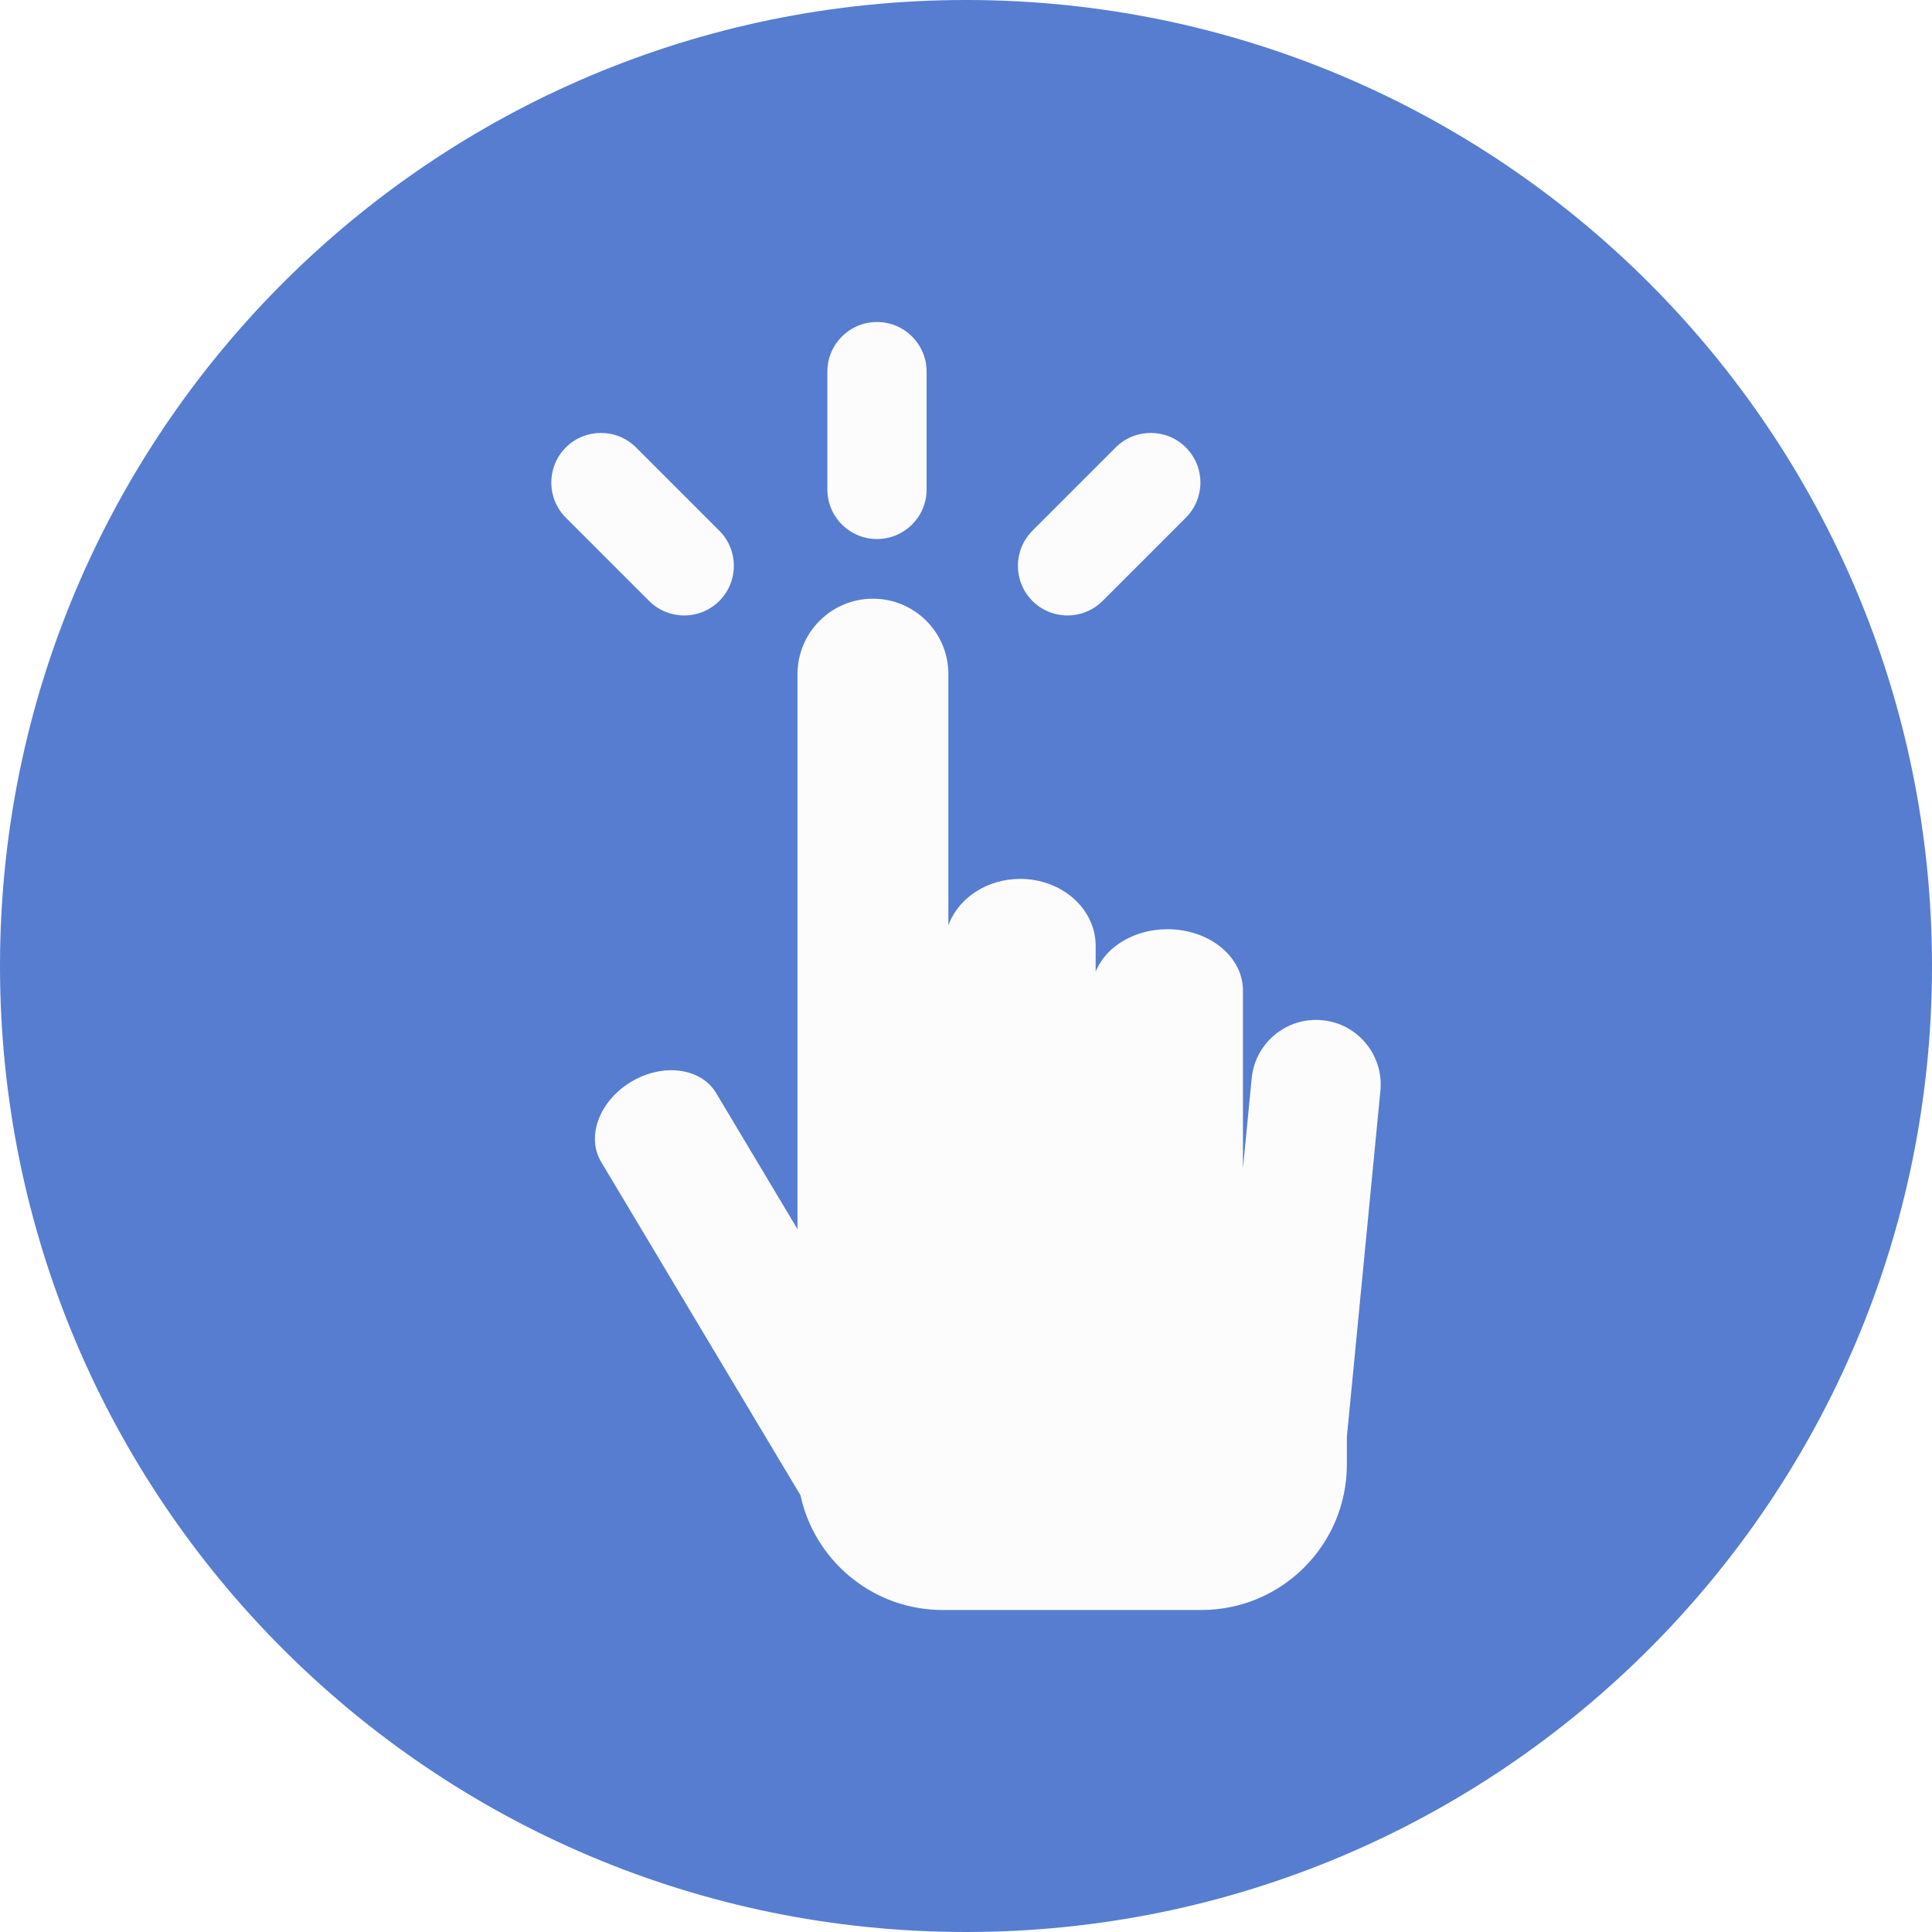
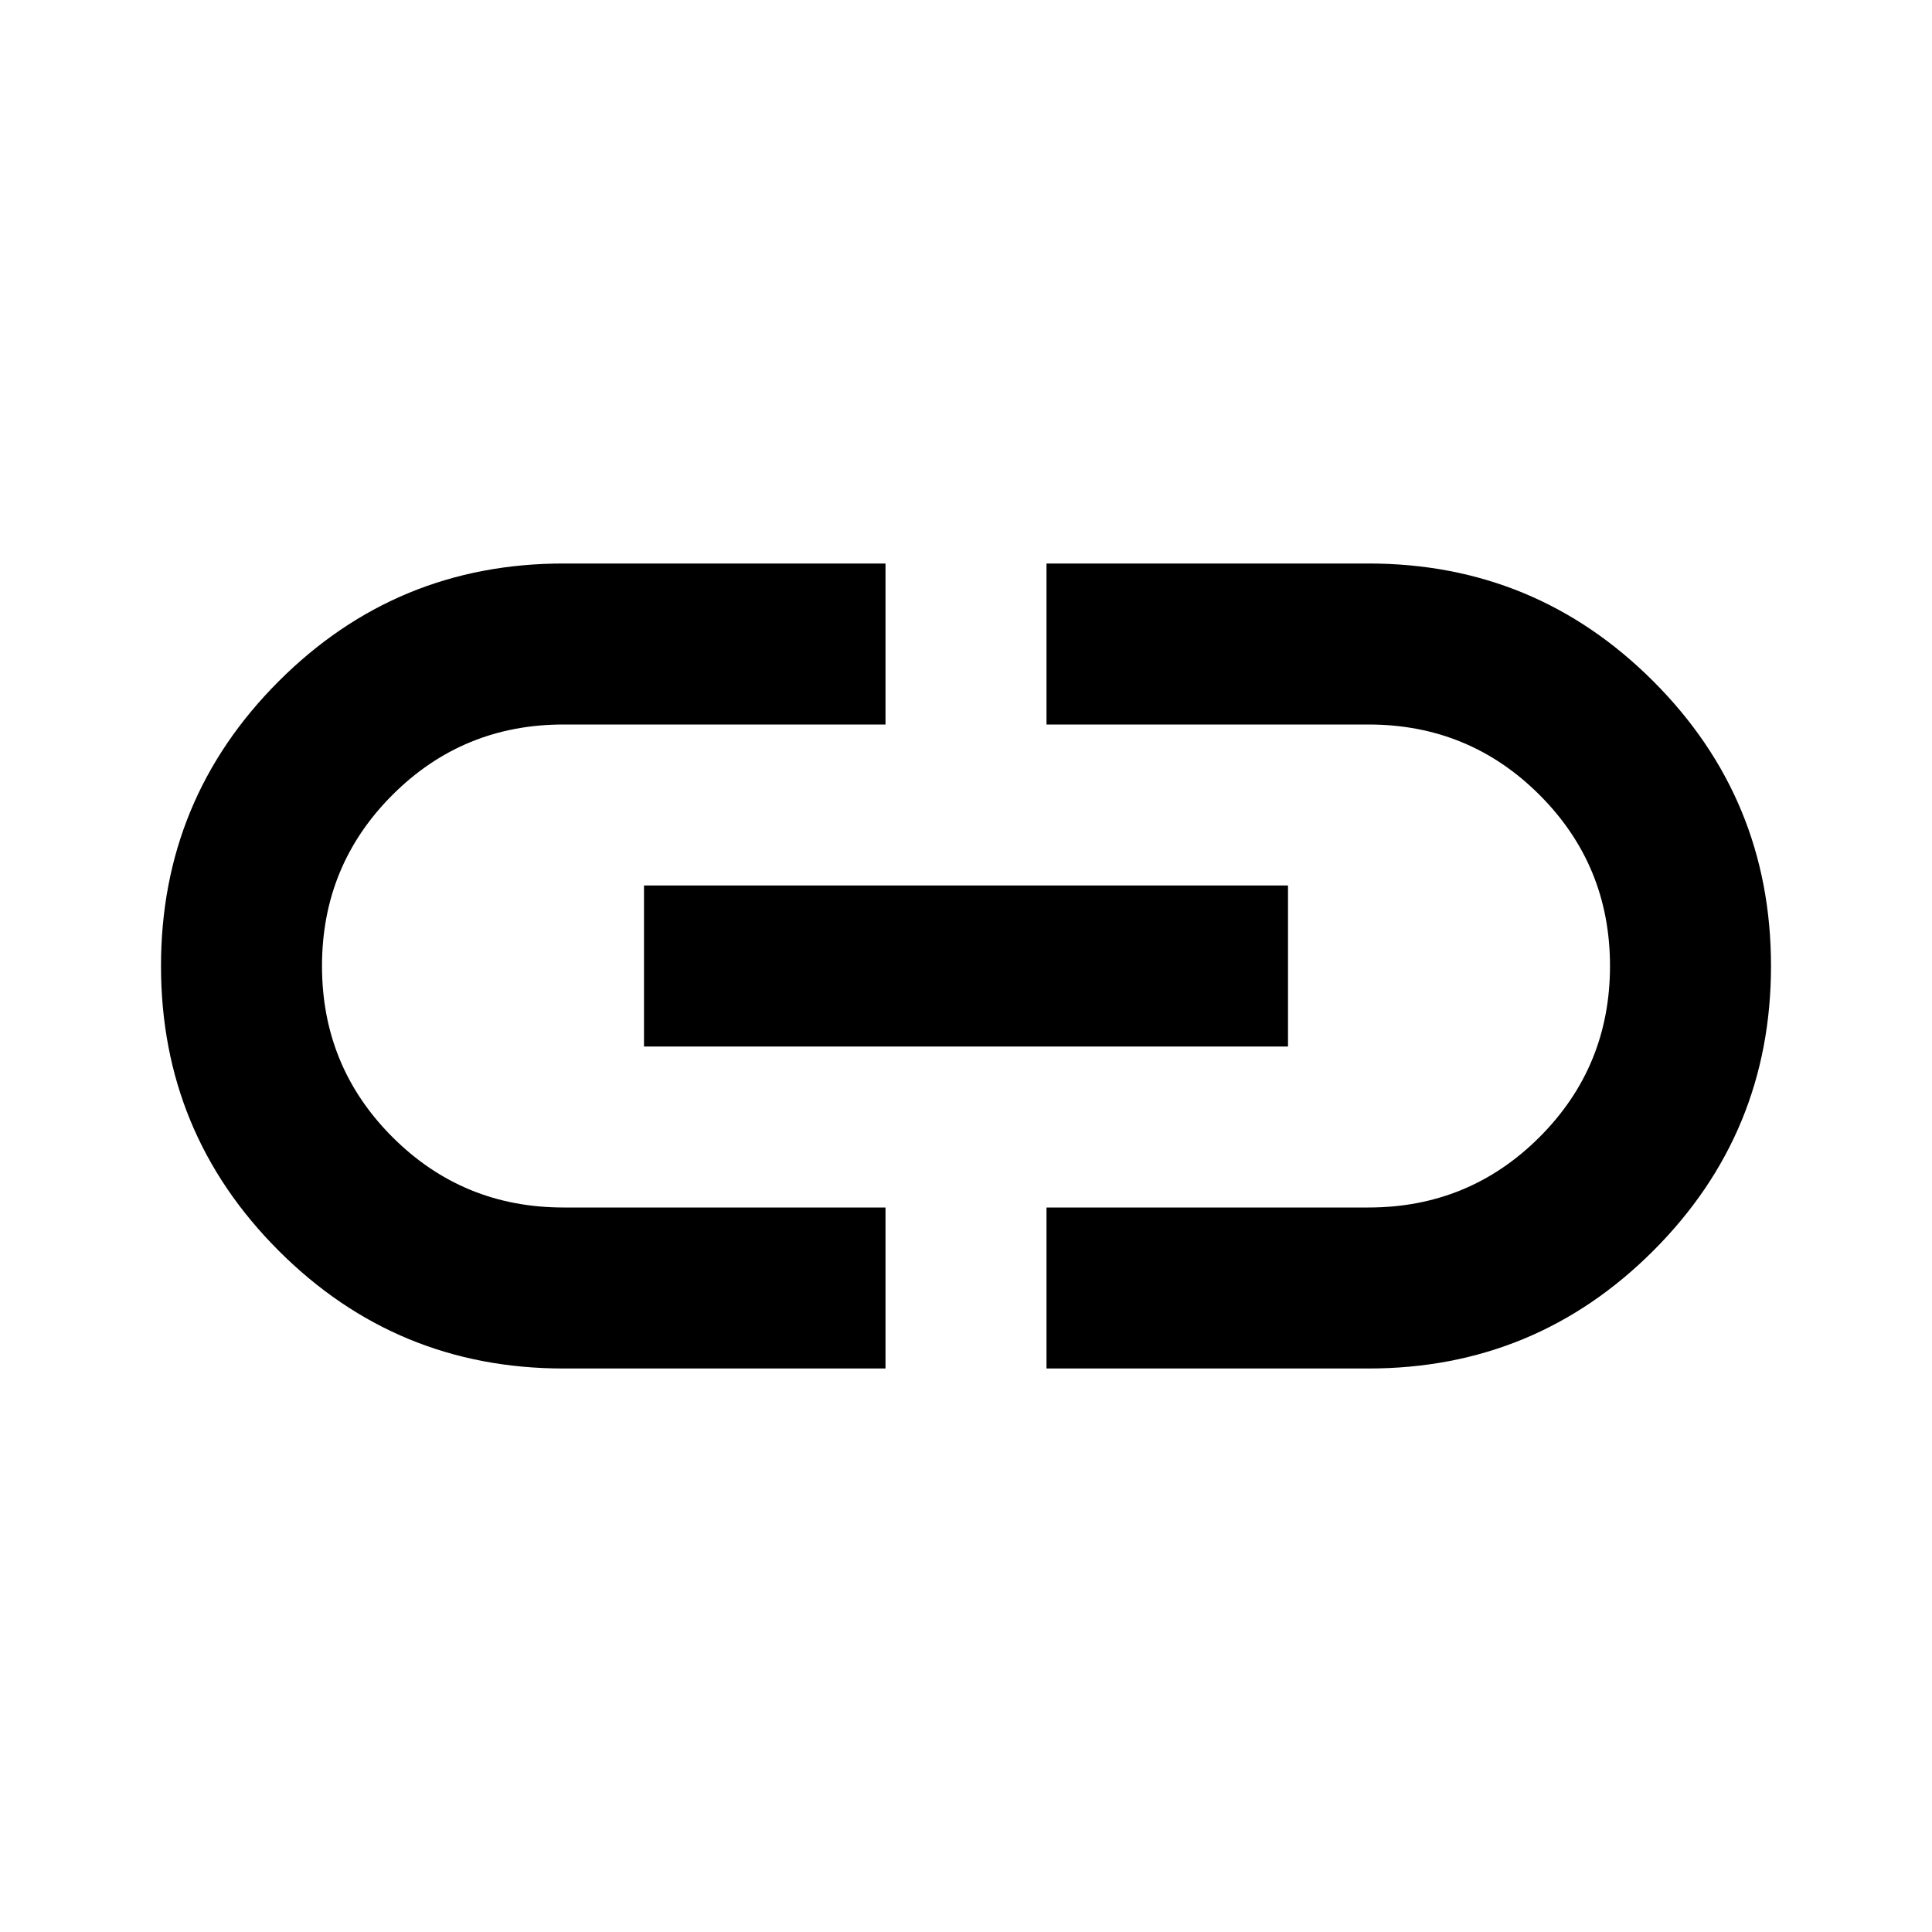
- <svg xmlns="http://www.w3.org/2000/svg" height="48" width="48" viewBox="0 0 48 48">
-   <g>
-     <ellipse cy="24" cx="24" ry="24" rx="24" fill="#567DD0" />
-     <path id="path1" transform="rotate(0,24,24) translate(13.69649,8) scale(1,1)  " fill="#FCFCFC" d="M7.992,6.874C9.027,6.874,9.866,7.714,9.866,8.749L9.866,14.99 9.89,14.926C10.153,14.29 10.842,13.836 11.651,13.836 12.686,13.836 13.525,14.58 13.525,15.498L13.525,16.143 13.55,16.084C13.812,15.502 14.501,15.086 15.31,15.086 16.345,15.086 17.184,15.767 17.184,16.607L17.184,21.033 17.401,18.791C17.487,17.908 18.272,17.261 19.155,17.347 20.038,17.431 20.685,18.218 20.599,19.101L19.766,27.699 19.766,28.385C19.766,30.382,18.147,32,16.151,32L9.725,32C8.041,32,6.626,30.848,6.224,29.289L6.193,29.153 1.237,20.864C0.862,20.237 1.198,19.347 1.988,18.875 2.777,18.404 3.72,18.529 4.095,19.155L6.117,22.538 6.117,8.749C6.117,7.714,6.957,6.874,7.992,6.874z M14.894,2.756C15.209,2.756 15.525,2.876 15.766,3.117 16.248,3.599 16.248,4.379 15.766,4.861L13.697,6.93C13.215,7.411 12.436,7.411 11.954,6.93 11.473,6.448 11.473,5.668 11.954,5.186L14.022,3.117C14.263,2.876,14.578,2.756,14.894,2.756z M1.233,2.756C1.549,2.756,1.865,2.876,2.106,3.117L4.175,5.186C4.656,5.668 4.656,6.448 4.175,6.93 3.693,7.411 2.912,7.411 2.43,6.93L0.361,4.861C-0.12,4.379 -0.12,3.599 0.361,3.117 0.602,2.876 0.918,2.756 1.233,2.756z M8.092,0C8.773,0,9.325,0.552,9.325,1.233L9.325,4.159C9.325,4.841 8.773,5.392 8.092,5.392 7.411,5.392 6.859,4.841 6.859,4.159L6.859,1.233C6.859,0.552,7.411,0,8.092,0z" />
-   </g>
+ <svg xmlns="http://www.w3.org/2000/svg" height="24" viewBox="0 -960 960 960" width="24">
+   <path d="M440-280H280q-83 0-141.5-58.5T80-480q0-83 58.5-141.5T280-680h160v80H280q-50 0-85 35t-35 85q0 50 35 85t85 35h160v80ZM320-440v-80h320v80H320Zm200 160v-80h160q50 0 85-35t35-85q0-50-35-85t-85-35H520v-80h160q83 0 141.5 58.5T880-480q0 83-58.5 141.5T680-280H520Z" />
</svg>
